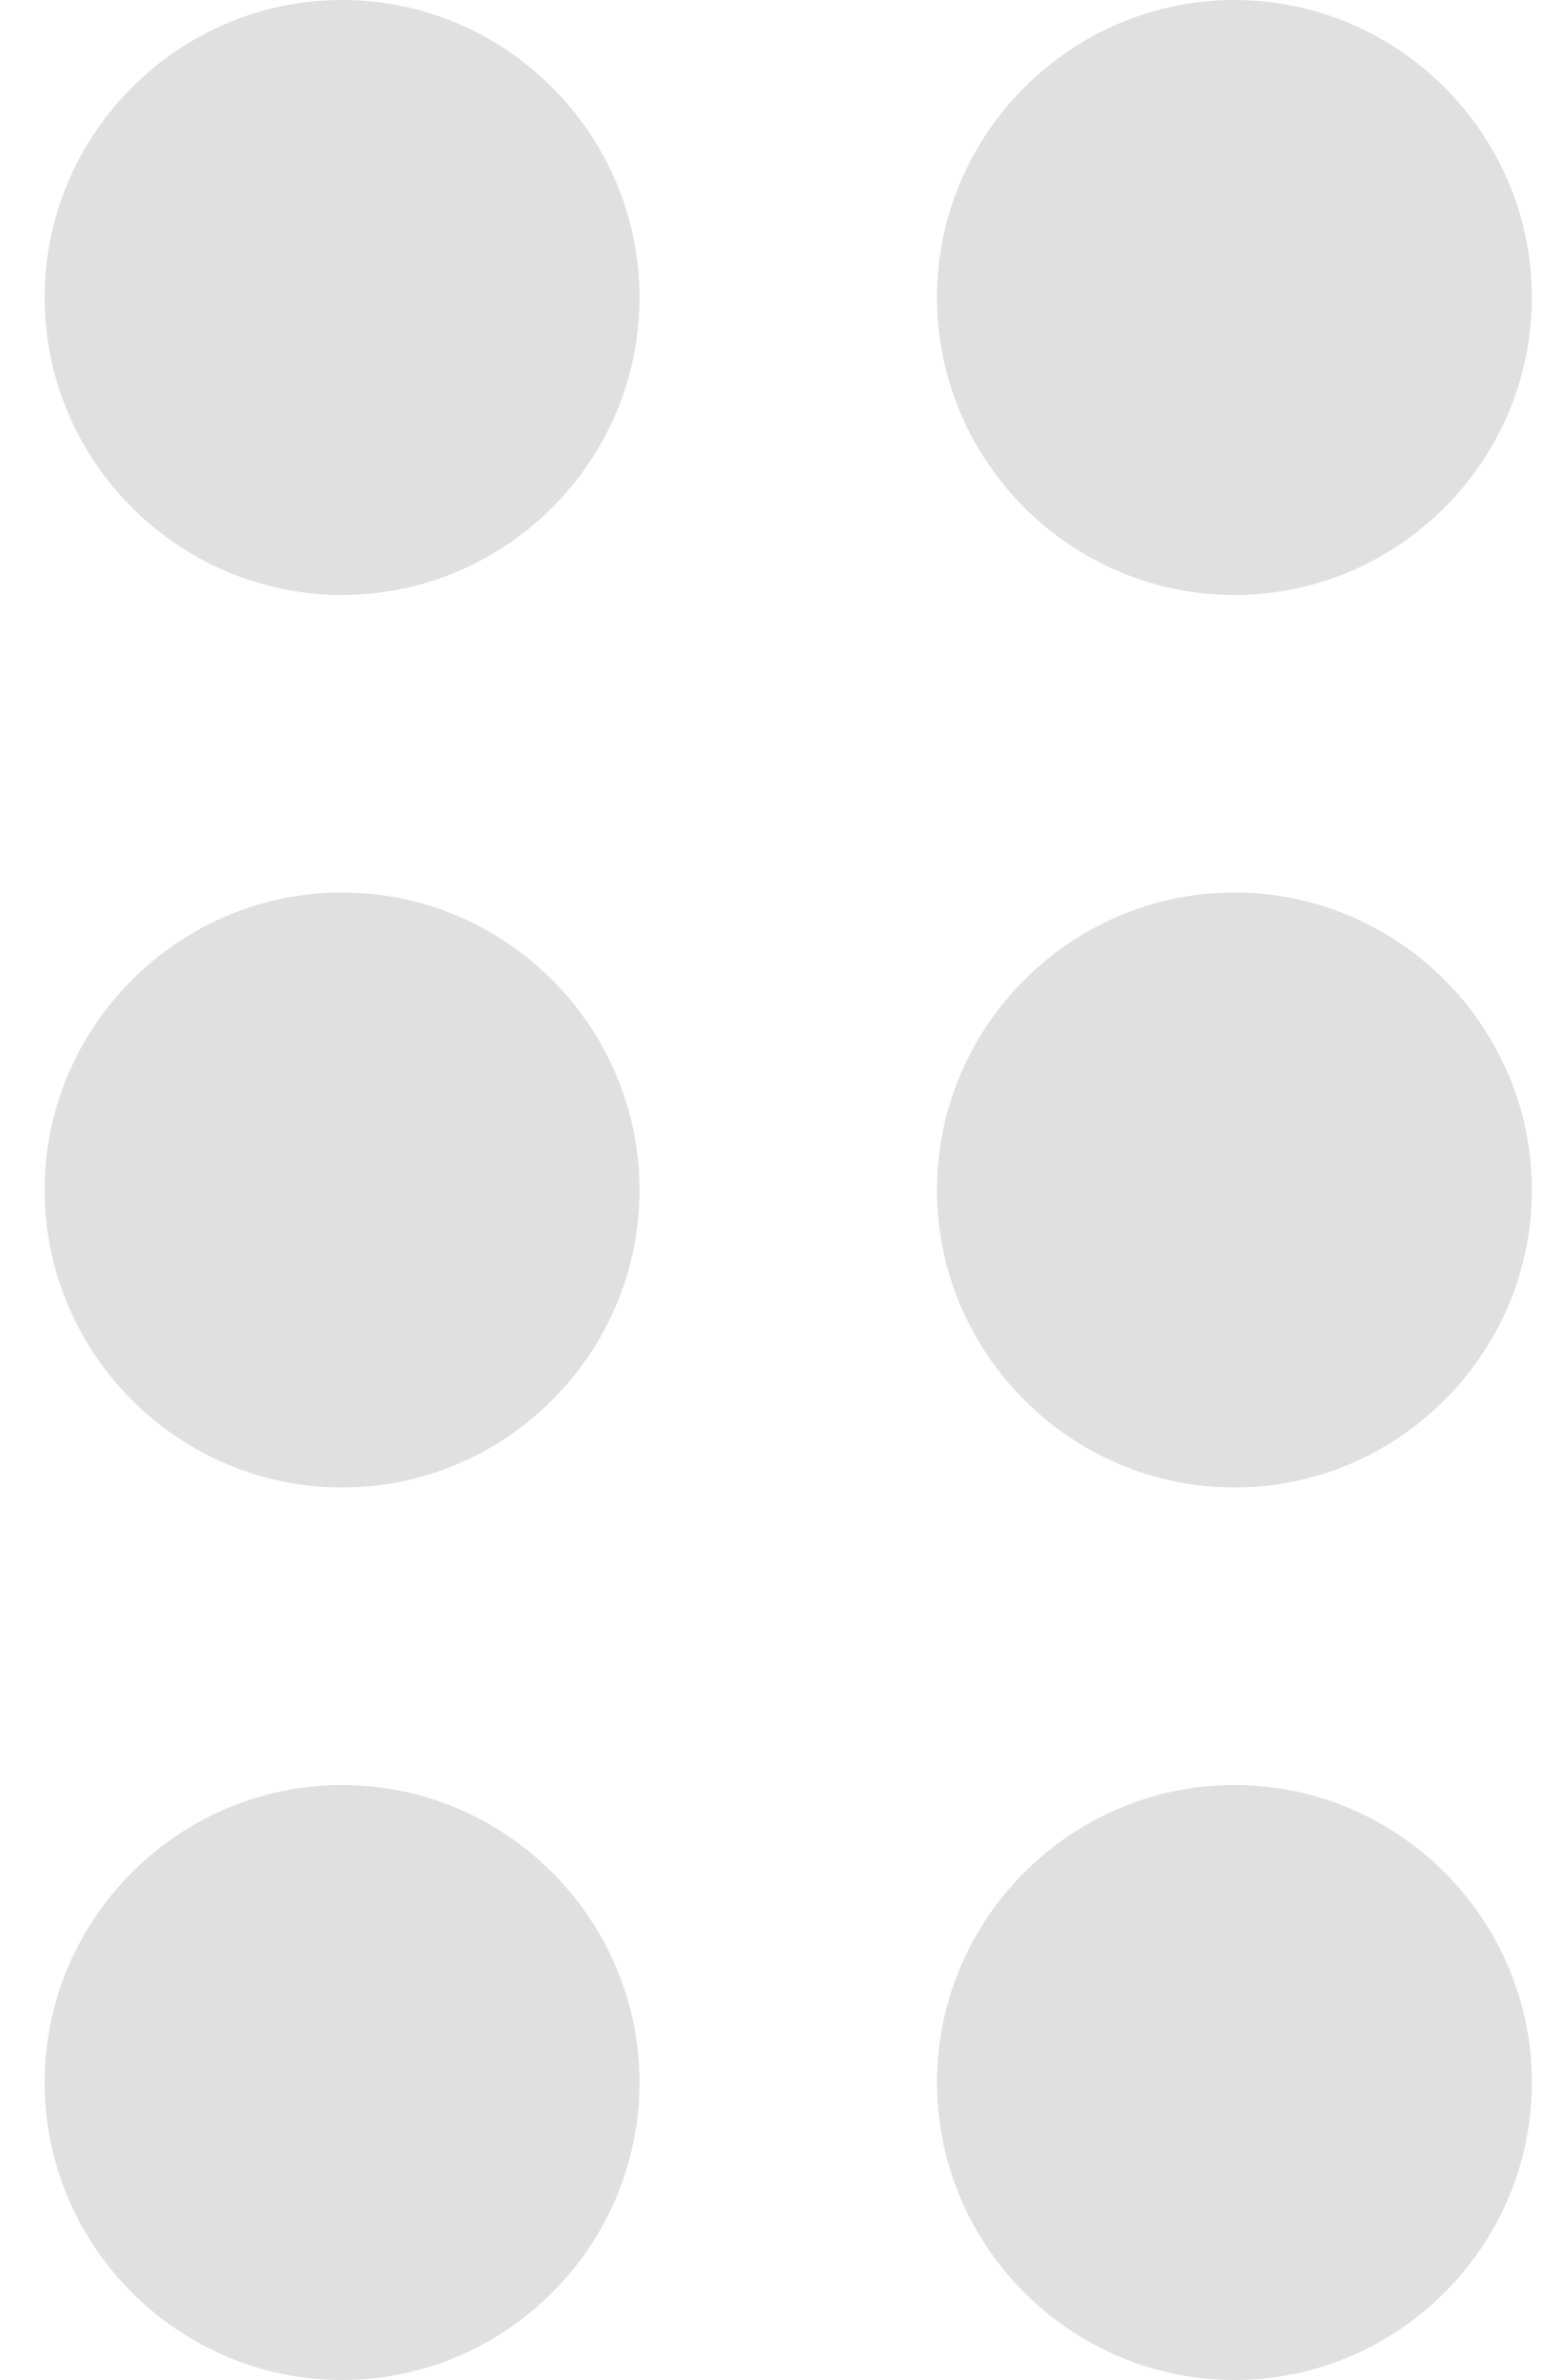
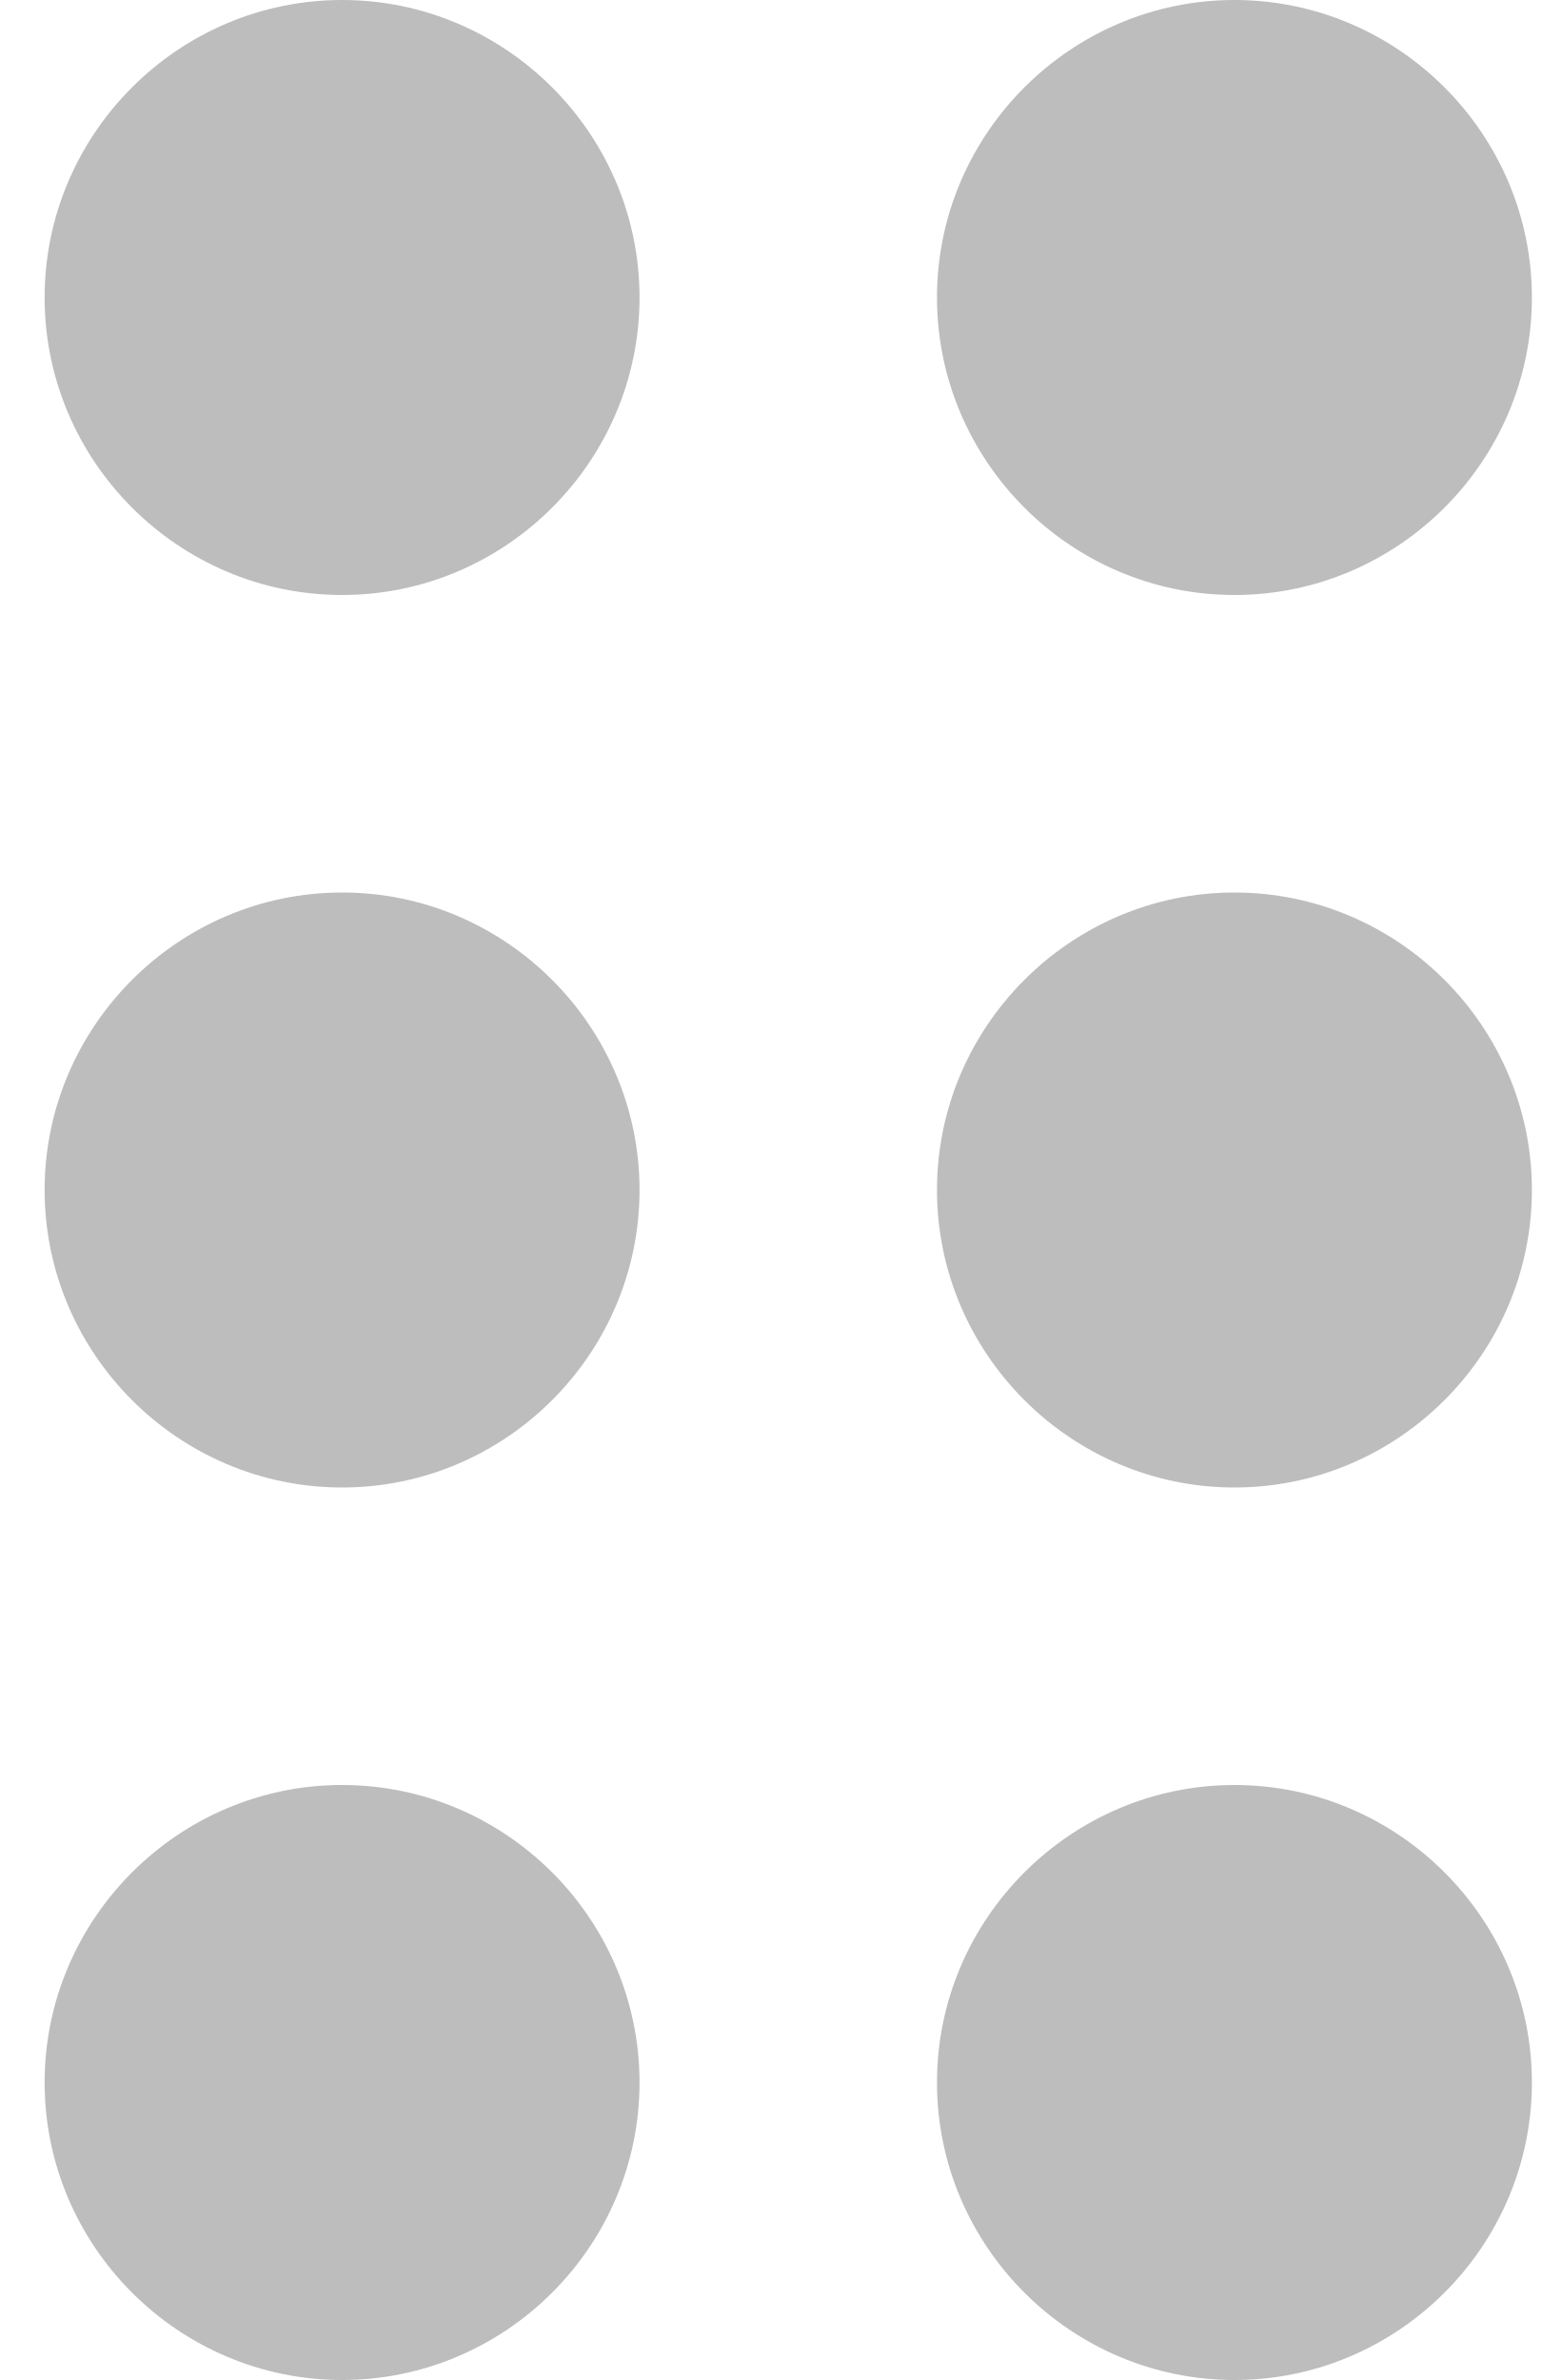
<svg xmlns="http://www.w3.org/2000/svg" width="21" height="32" viewBox="0 0 21 32" fill="none">
-   <path d="M8.6 28C8.6 30.2 6.8 32 4.6 32C2.4 32 0.6 30.2 0.6 28C0.6 25.8 2.4 24 4.6 24C6.8 24 8.6 25.8 8.6 28ZM4.6 12C2.4 12 0.6 13.8 0.6 16C0.6 18.2 2.4 20 4.6 20C6.8 20 8.6 18.2 8.6 16C8.6 13.8 6.8 12 4.6 12ZM4.6 0C2.4 0 0.6 1.8 0.6 4C0.6 6.2 2.4 8 4.6 8C6.8 8 8.6 6.2 8.6 4C8.6 1.8 6.8 0 4.6 0ZM16.6 8C18.8 8 20.6 6.2 20.6 4C20.6 1.8 18.8 0 16.6 0C14.4 0 12.6 1.8 12.6 4C12.6 6.2 14.4 8 16.6 8ZM16.6 12C14.4 12 12.6 13.8 12.6 16C12.6 18.2 14.4 20 16.6 20C18.8 20 20.6 18.2 20.6 16C20.6 13.8 18.8 12 16.6 12ZM16.6 24C14.4 24 12.6 25.8 12.6 28C12.6 30.2 14.4 32 16.6 32C18.8 32 20.6 30.2 20.6 28C20.6 25.8 18.8 24 16.6 24Z" fill="#E0E0E0" />
+   <path d="M8.6 28C8.6 30.2 6.8 32 4.6 32C2.4 32 0.6 30.2 0.6 28C0.6 25.8 2.4 24 4.6 24C6.8 24 8.6 25.8 8.6 28ZM4.6 12C2.4 12 0.6 13.8 0.6 16C0.6 18.2 2.4 20 4.6 20C6.8 20 8.6 18.2 8.6 16C8.6 13.8 6.8 12 4.6 12ZM4.6 0C2.4 0 0.6 1.8 0.6 4C0.6 6.2 2.4 8 4.6 8C6.8 8 8.6 6.2 8.6 4C8.6 1.8 6.8 0 4.6 0ZM16.6 8C18.8 8 20.6 6.2 20.6 4C20.6 1.8 18.8 0 16.6 0C14.4 0 12.6 1.8 12.6 4C12.6 6.2 14.4 8 16.6 8ZM16.6 12C14.4 12 12.6 13.8 12.6 16C12.6 18.2 14.4 20 16.6 20C18.8 20 20.6 18.2 20.6 16C20.6 13.8 18.8 12 16.6 12ZM16.6 24C14.4 24 12.6 25.8 12.6 28C12.6 30.2 14.4 32 16.6 32C18.8 32 20.6 30.2 20.6 28C20.6 25.8 18.8 24 16.6 24Z" fill="#BDBDBD" />
</svg>
